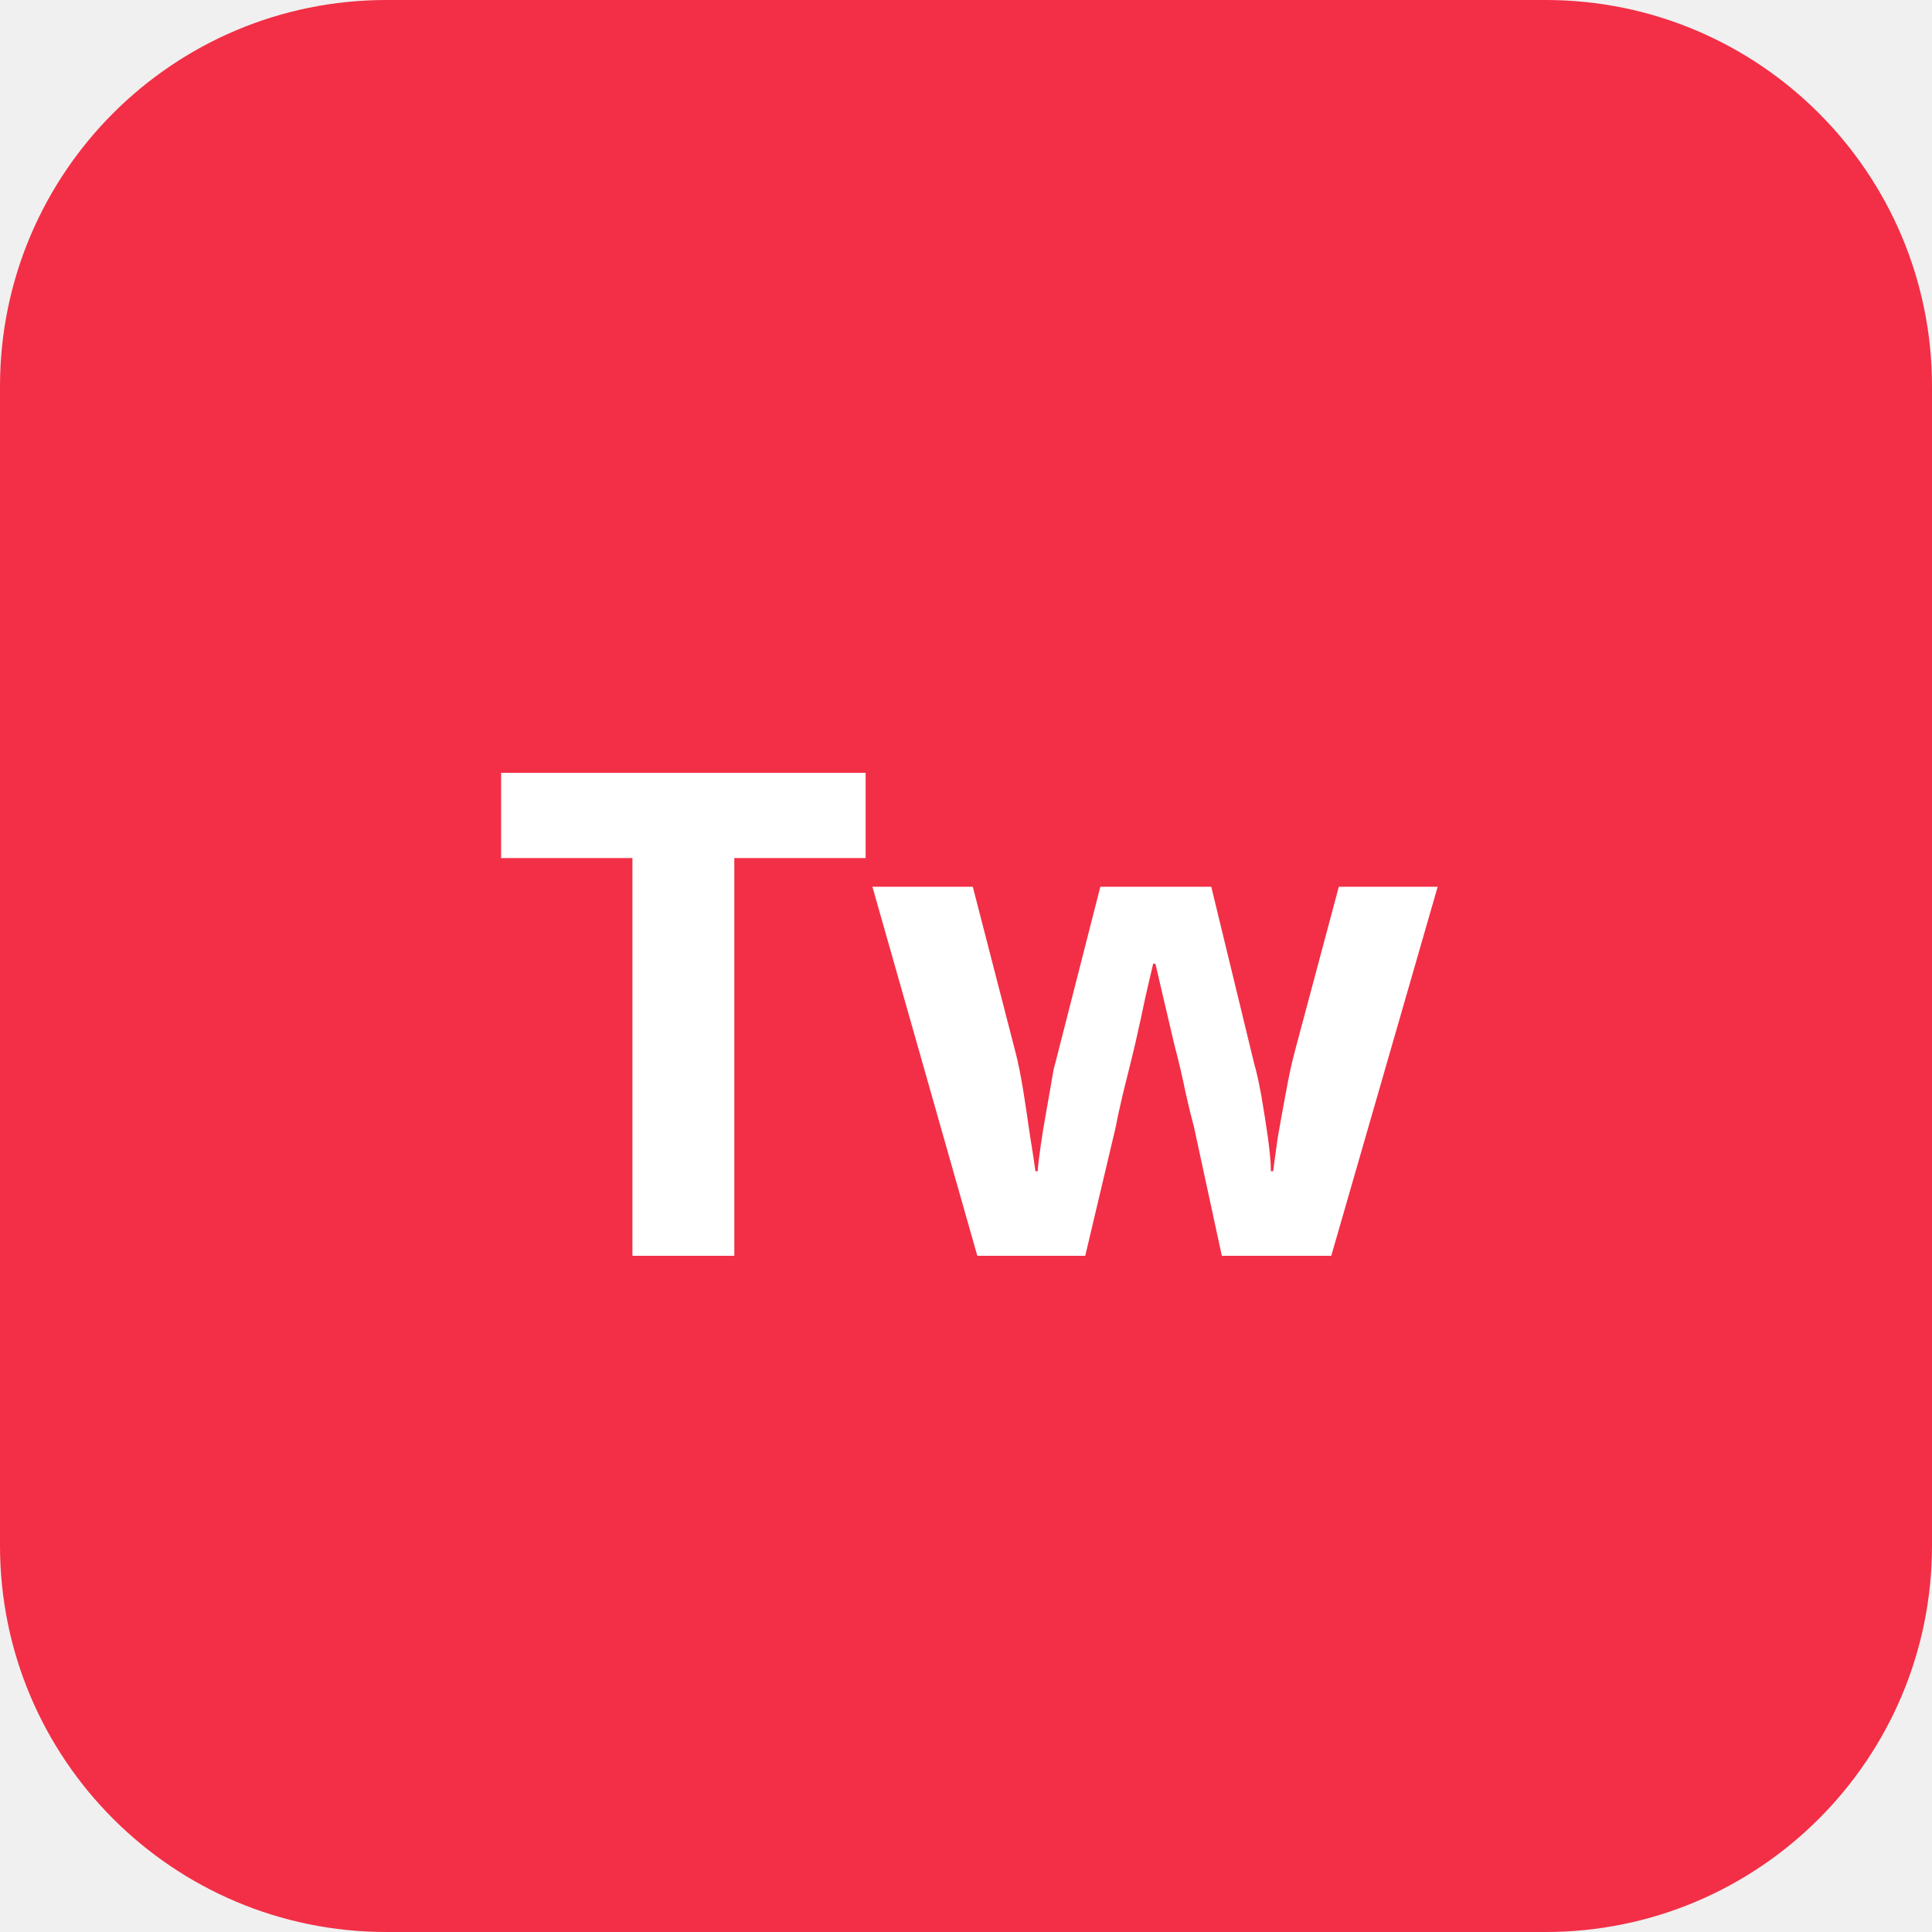
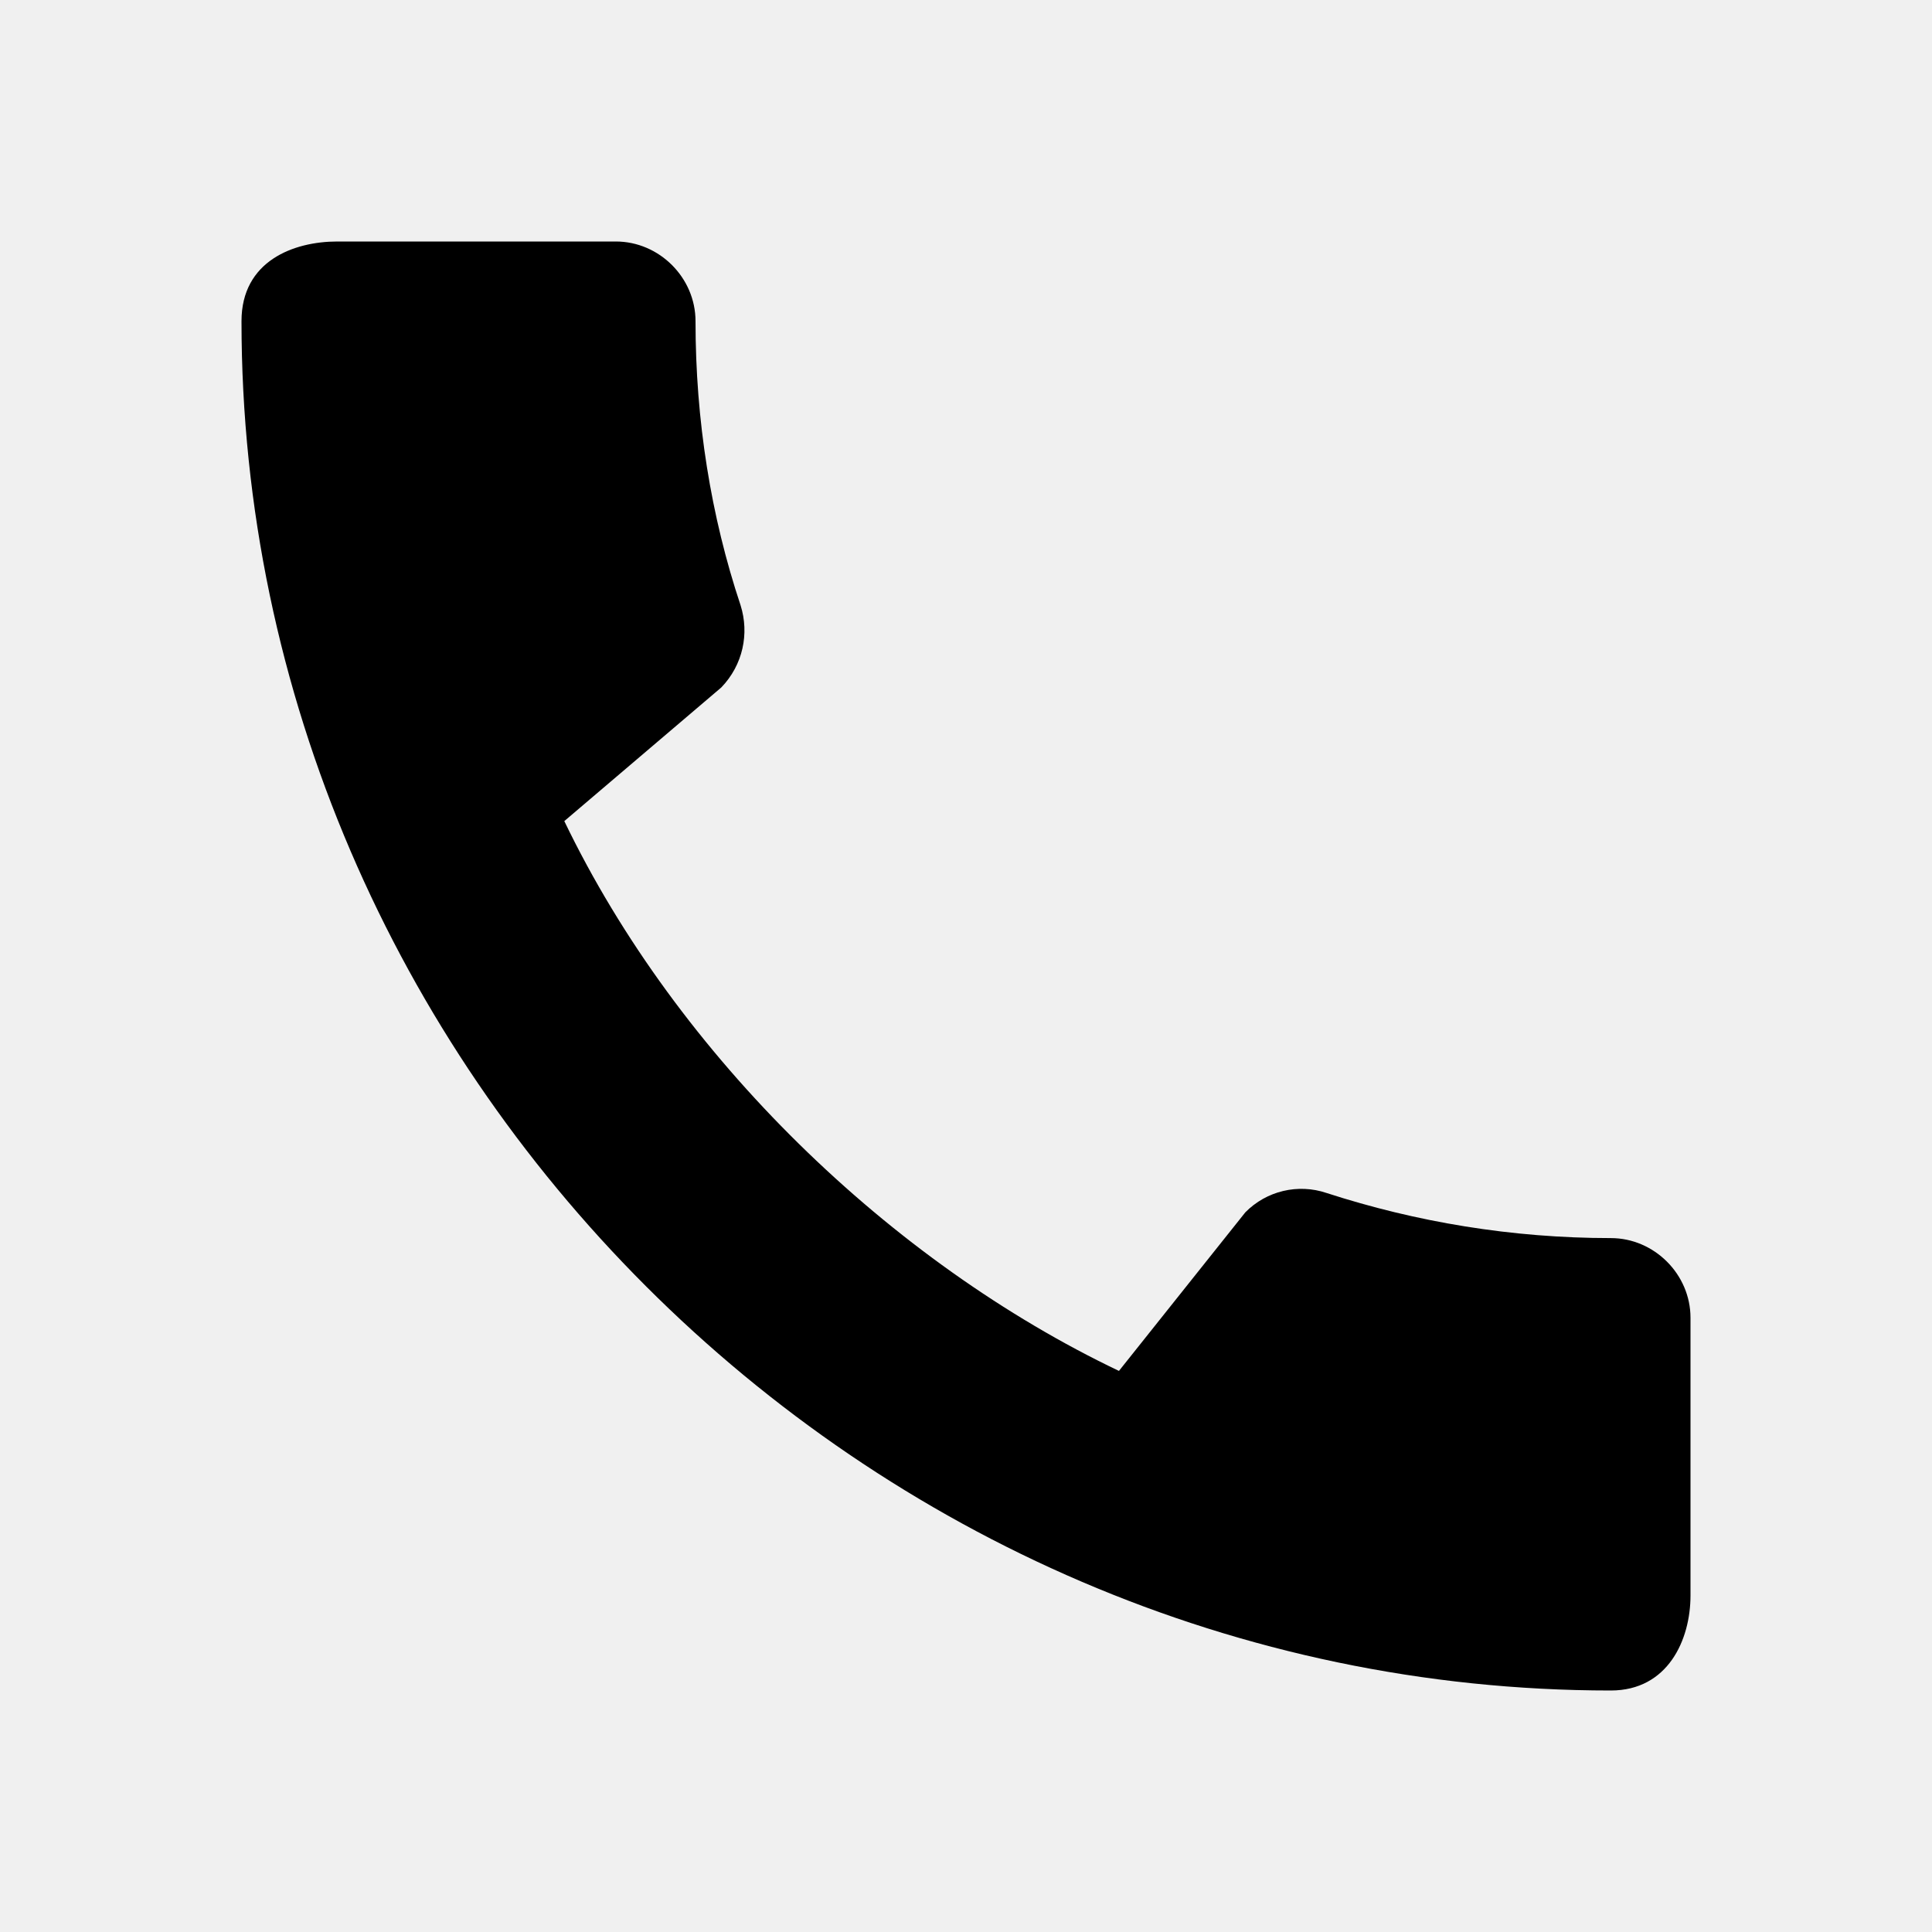
- <svg xmlns="http://www.w3.org/2000/svg" viewBox="0 0 40 40" fill="none">
-   <rect width="40" height="40" rx="8" fill="#F22F46" />
-   <text x="20" y="26" text-anchor="middle" font-family="system-ui" font-weight="700" font-size="14" fill="#fff">Tw</text>
+ <svg xmlns="http://www.w3.org/2000/svg" viewBox="0 0 24 24" fill="currentColor">
+   <path d="M20.01 15.38c-1.23 0-2.42-.2-3.53-.56a.977.977 0 0 0-1.01.24l-1.57 1.97c-2.83-1.35-5.48-3.9-6.89-6.83l1.95-1.66c.27-.28.35-.67.24-1.02-.37-1.11-.56-2.3-.56-3.53 0-.54-.45-.99-.99-.99H4.19C3.65 3 3 3.24 3 3.99 3 13.28 10.73 21 20.01 21c.71 0 .99-.63.99-1.18v-3.45c0-.54-.45-.99-.99-.99z" />
</svg>
